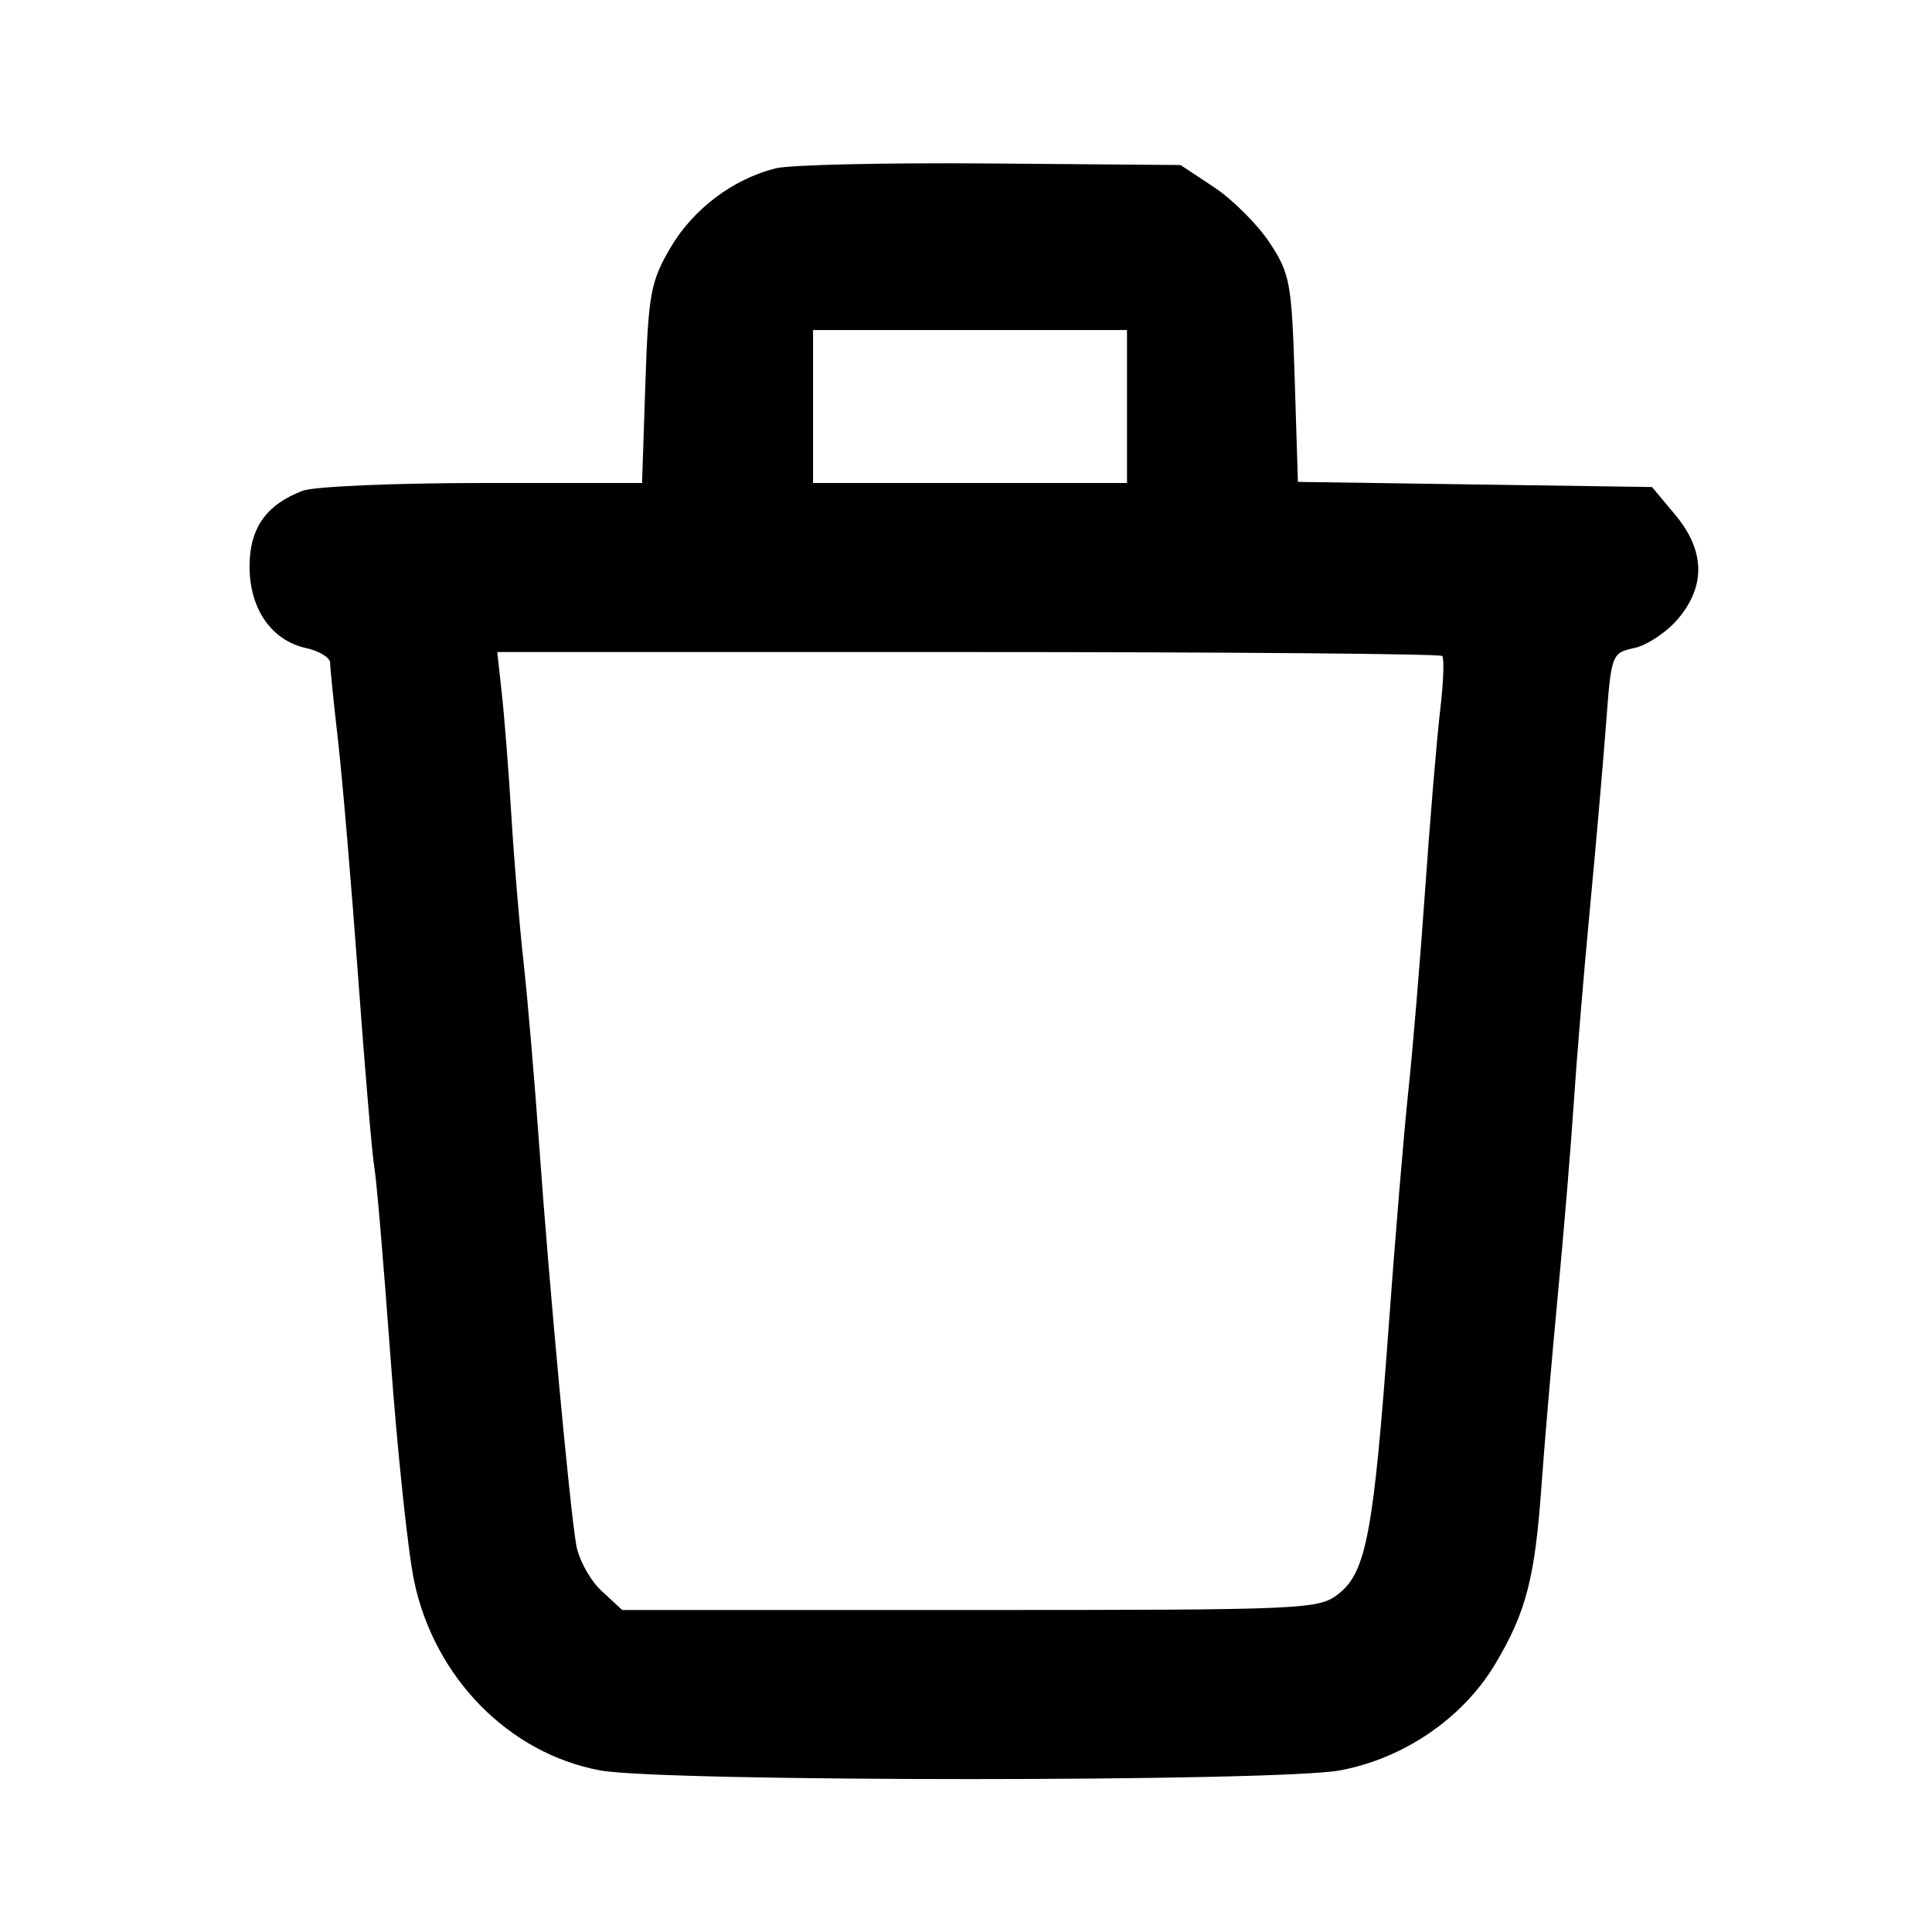
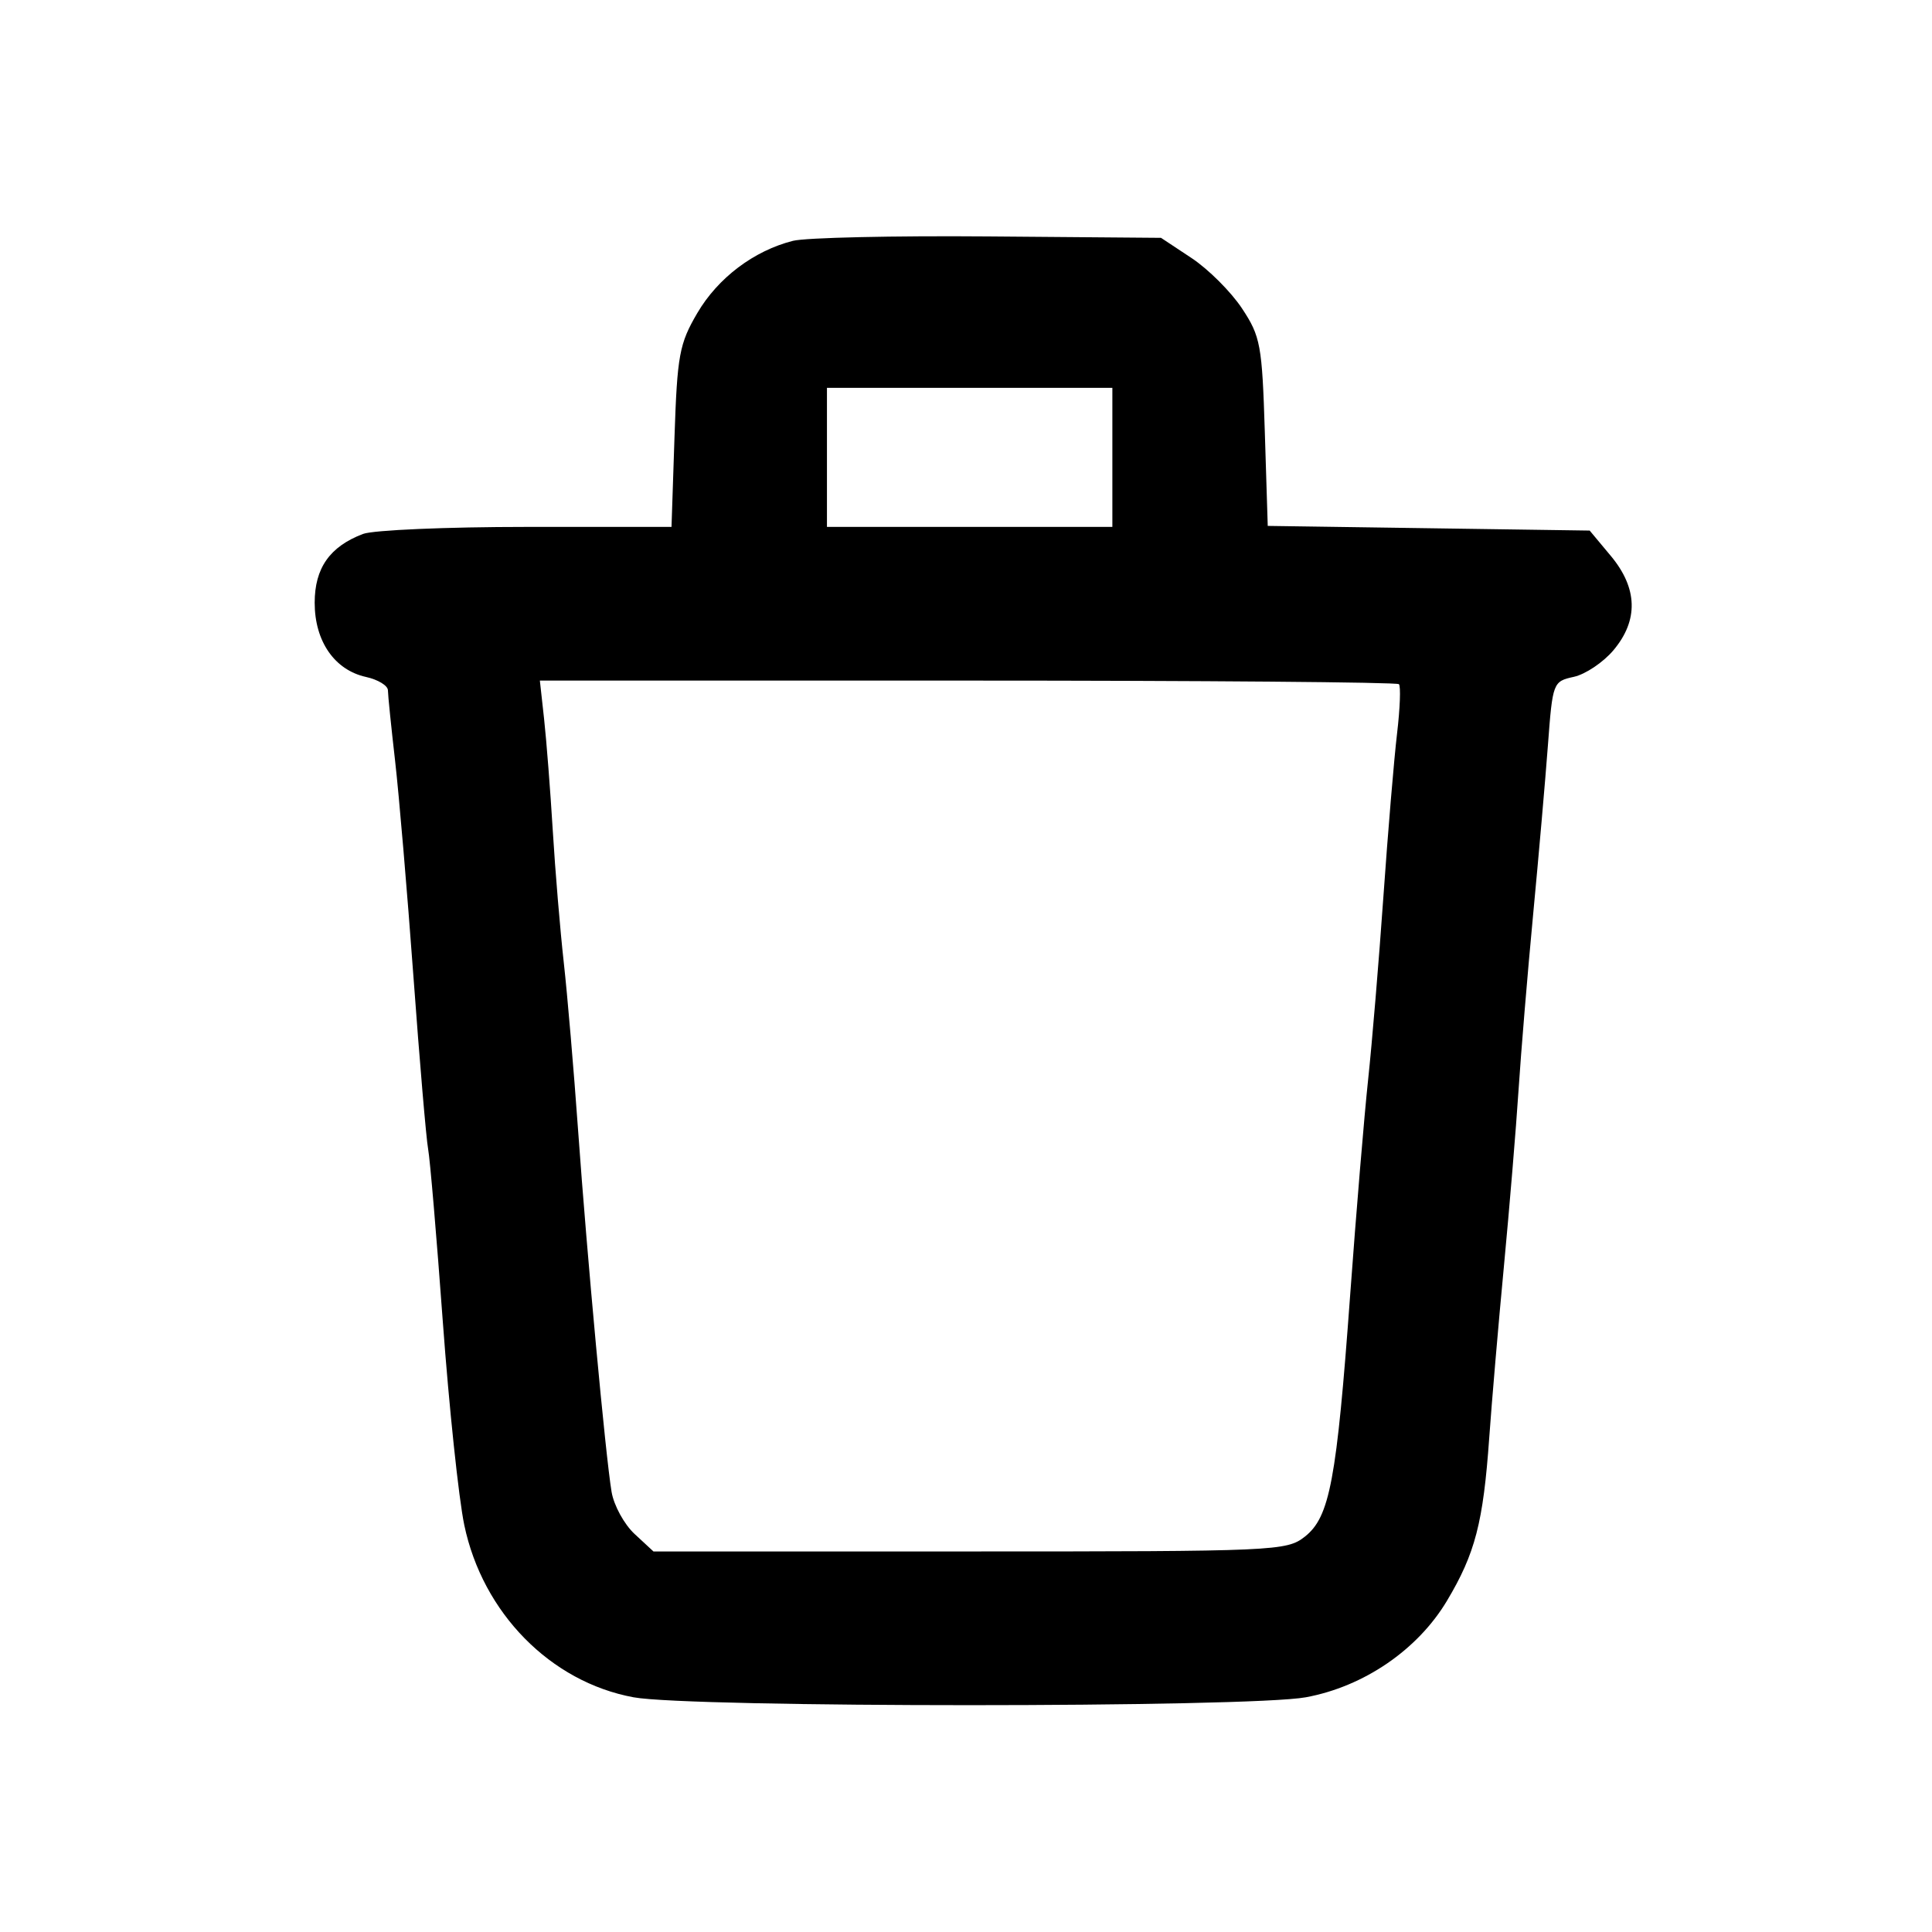
- <svg xmlns="http://www.w3.org/2000/svg" width="240" height="240" viewBox="0 0 240 240" version="1.1">
+ <svg xmlns="http://www.w3.org/2000/svg" width="240" height="240" viewBox="-12 -12 264 264" version="1.1">
  <path d="M 96.358 20.908 C 91.015 22.260, 86.101 25.971, 83.280 30.785 C 80.827 34.970, 80.540 36.533, 80.168 47.698 L 79.759 60 59.944 60 C 49.047 60, 38.994 60.432, 37.605 60.960 C 33.063 62.687, 31 65.624, 31 70.365 C 31 75.630, 33.718 79.559, 38.012 80.503 C 39.655 80.864, 41.003 81.686, 41.008 82.329 C 41.012 82.973, 41.452 87.297, 41.985 91.939 C 42.519 96.580, 43.648 109.855, 44.494 121.439 C 45.340 133.022, 46.243 143.625, 46.500 145 C 46.757 146.375, 47.662 157.009, 48.511 168.632 C 49.360 180.255, 50.679 192.747, 51.442 196.394 C 53.954 208.399, 63.223 217.831, 74.570 219.928 C 82.340 221.365, 158.672 221.363, 166.443 219.926 C 174.377 218.459, 181.715 213.442, 185.718 206.748 C 189.577 200.292, 190.677 196.057, 191.495 184.500 C 191.845 179.550, 192.750 168.975, 193.507 161 C 194.263 153.025, 195.160 142.225, 195.500 137 C 195.840 131.775, 196.737 120.975, 197.493 113 C 198.250 105.025, 199.162 94.590, 199.519 89.811 C 200.160 81.244, 200.210 81.113, 203.058 80.487 C 204.646 80.138, 207.083 78.502, 208.473 76.850 C 211.913 72.761, 211.790 68.371, 208.111 63.962 L 205.223 60.500 183.227 60.181 L 161.232 59.863 160.833 47.059 C 160.462 35.132, 160.248 33.972, 157.709 30.136 C 156.209 27.871, 153.108 24.776, 150.816 23.259 L 146.650 20.500 123.075 20.307 C 110.109 20.201, 98.086 20.471, 96.358 20.908 M 101 50.500 L 101 60 120.500 60 L 140 60 140 50.500 L 140 41 120.500 41 L 101 41 101 50.500 M 62.349 86.250 C 62.667 89.138, 63.201 96, 63.535 101.500 C 63.868 107, 64.544 115.100, 65.035 119.500 C 65.527 123.900, 66.410 134.250, 66.998 142.500 C 68.224 159.712, 70.743 186.912, 71.570 191.859 C 71.879 193.706, 73.293 196.293, 74.712 197.609 L 77.292 200 120.511 200 C 162.359 200, 163.812 199.936, 166.298 197.980 C 169.708 195.298, 170.645 190.311, 172.491 165 C 173.313 153.725, 174.420 140.450, 174.951 135.500 C 175.482 130.550, 176.420 119.300, 177.037 110.500 C 177.654 101.700, 178.493 91.683, 178.902 88.239 C 179.310 84.796, 179.425 81.758, 179.156 81.489 C 178.887 81.220, 152.365 81, 120.218 81 L 61.770 81 62.349 86.250" stroke="none" fill="#000000" fill-rule="evenodd" />
</svg>
